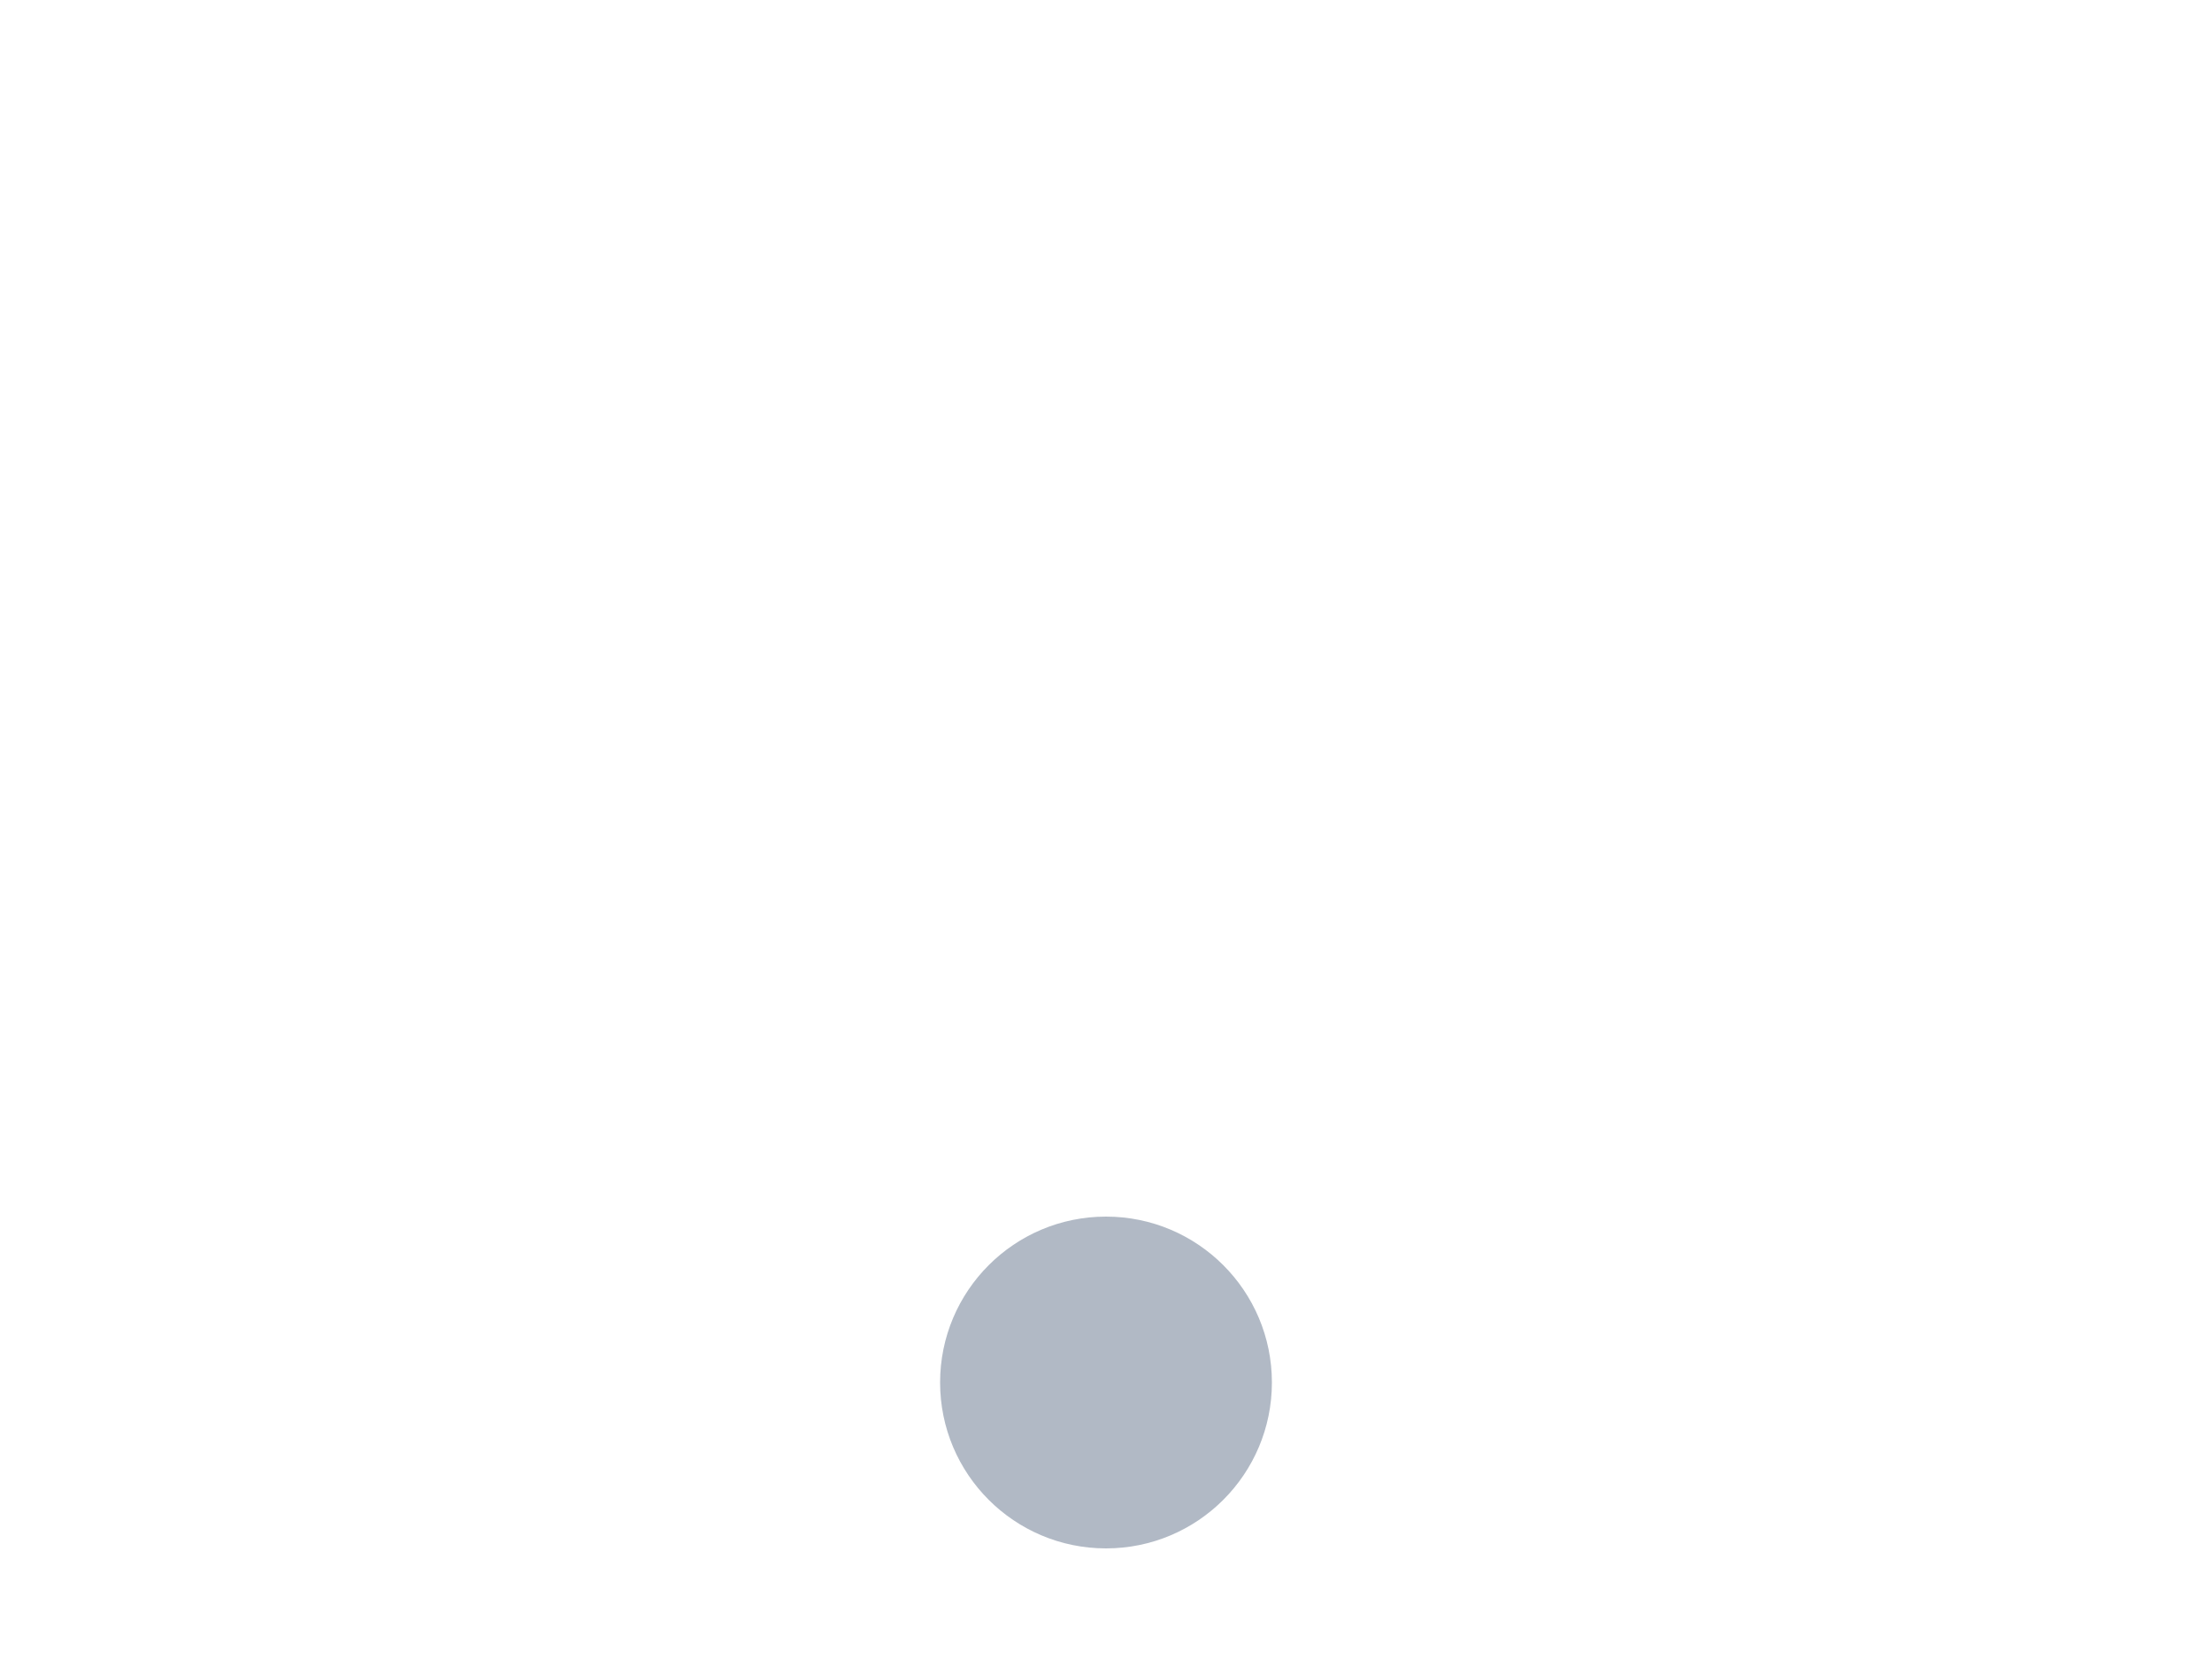
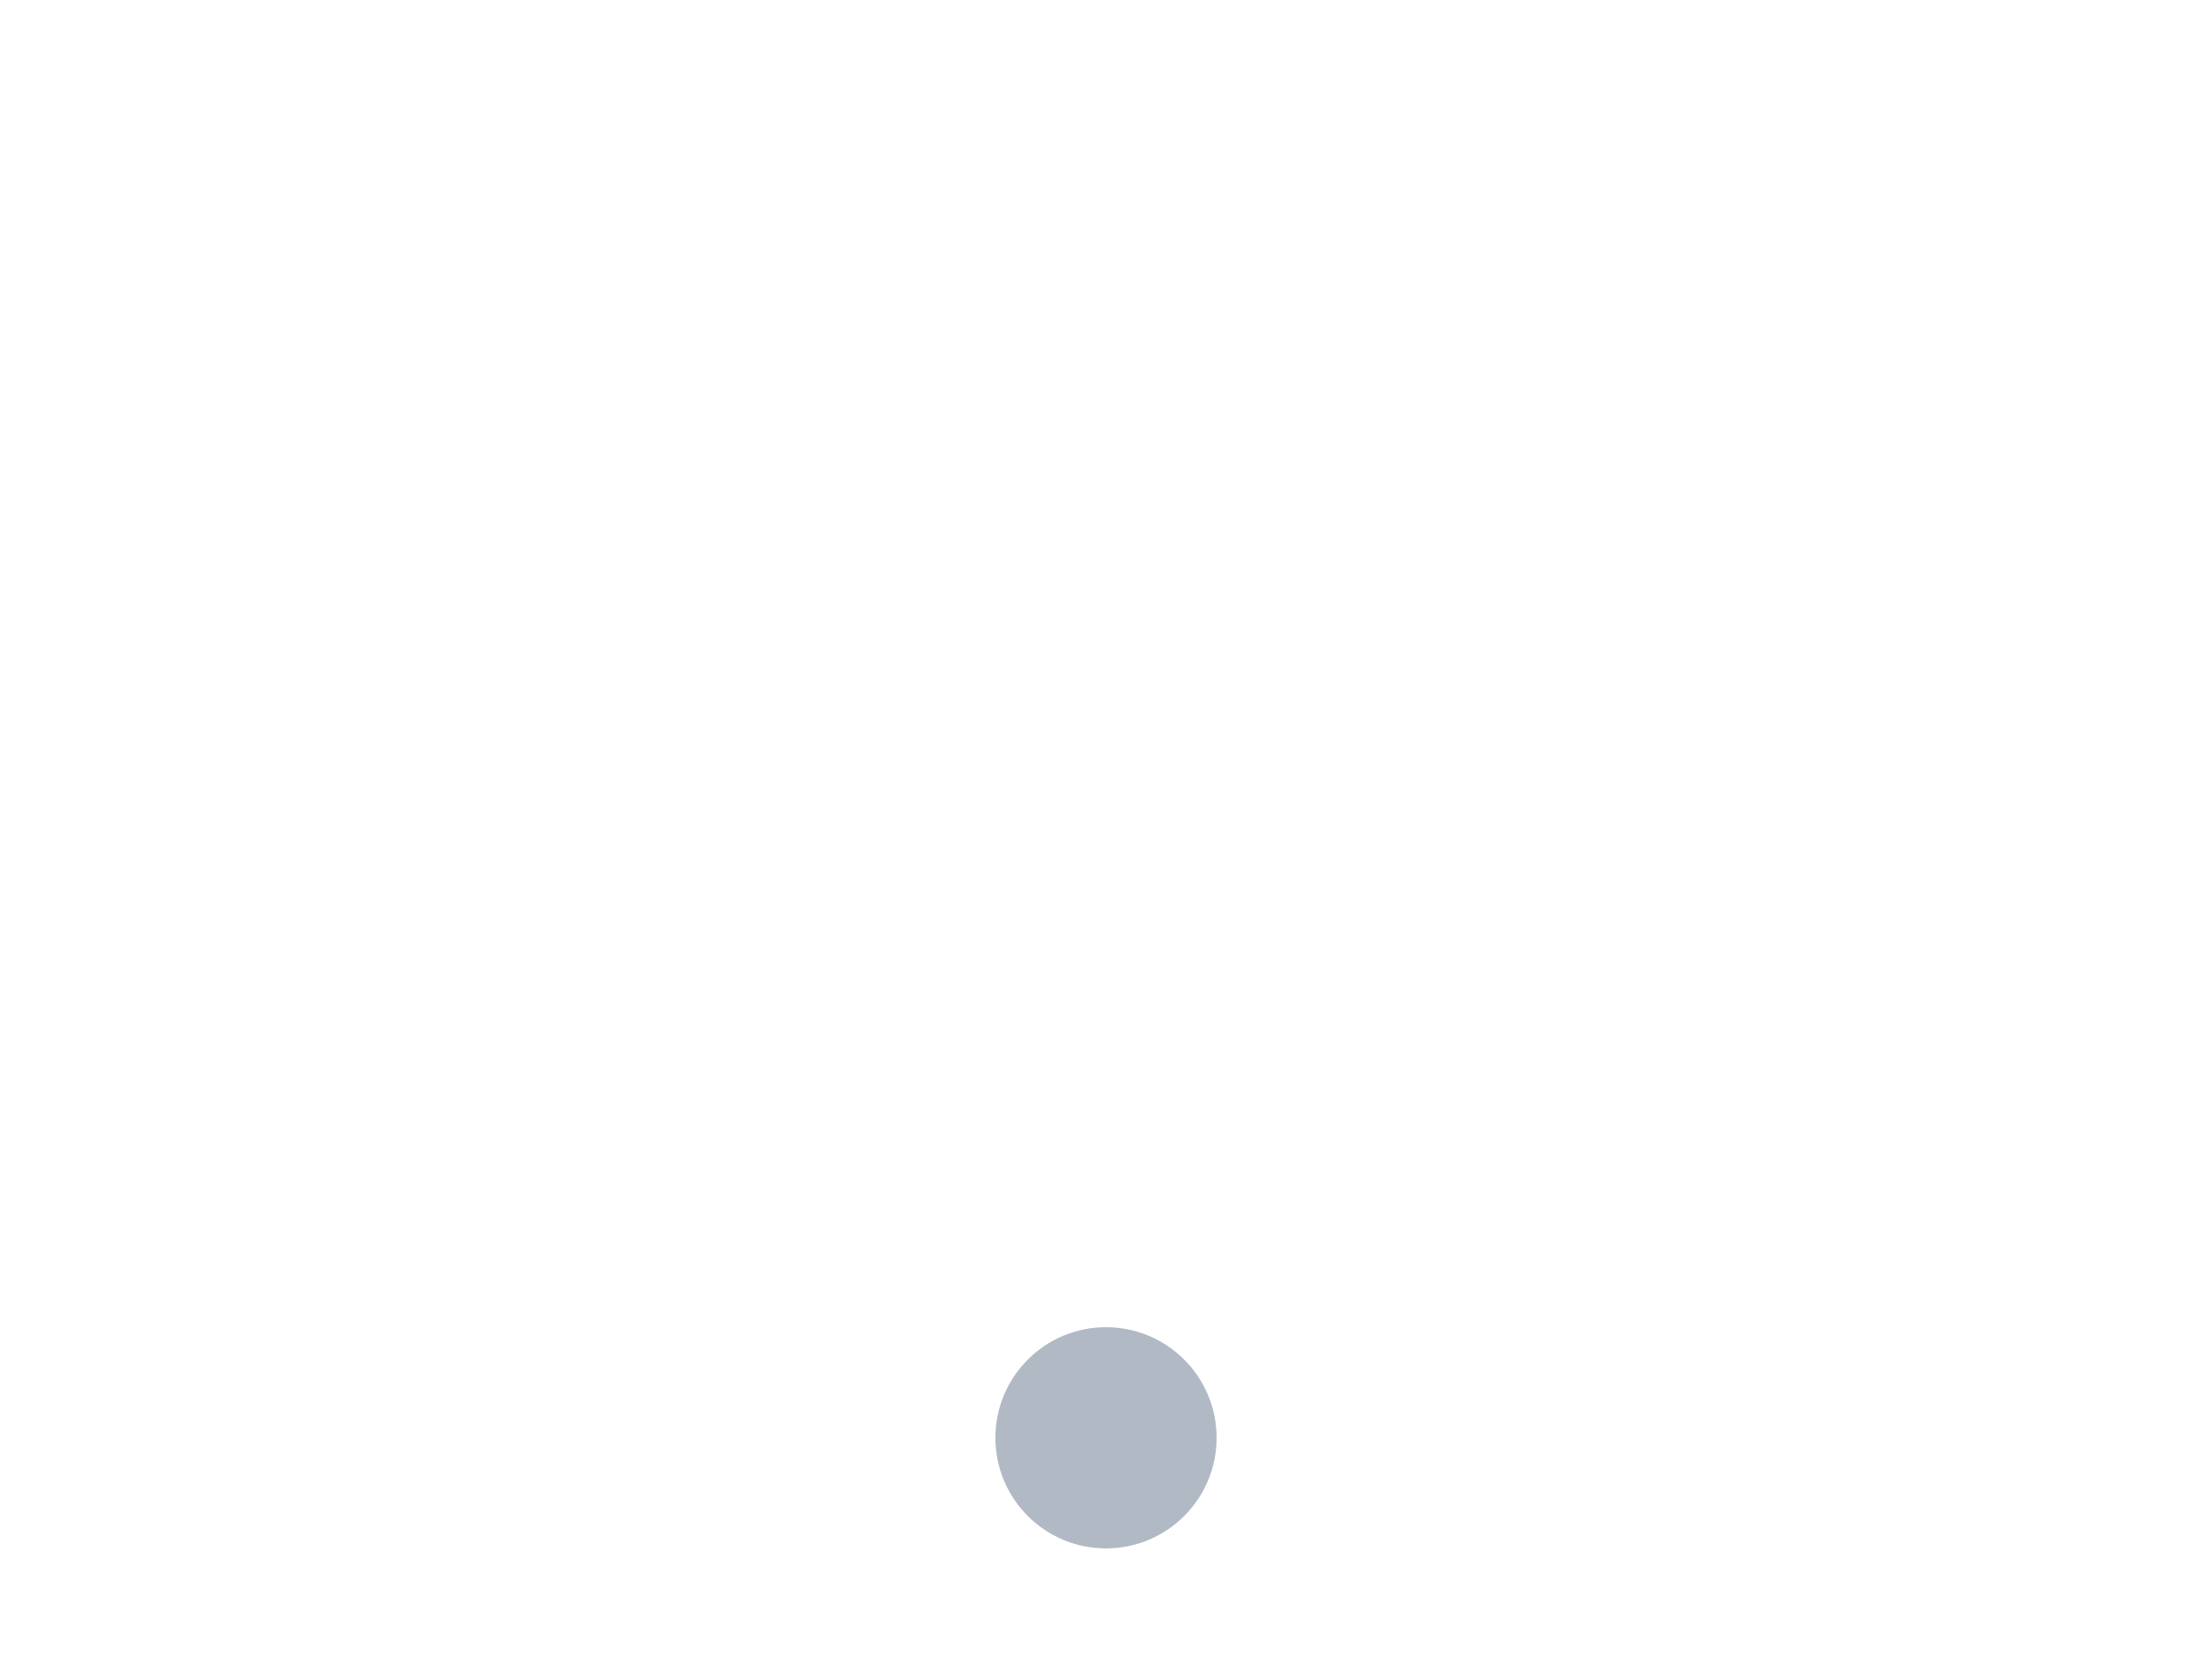
<svg xmlns="http://www.w3.org/2000/svg" viewBox="10 20 80 60" fill="none">
  <defs>
    <linearGradient id="m-grad" x1="0%" y1="0%" x2="100%" y2="100%">
      <stop offset="0%" style="stop-color:#1e40af" />
      <stop offset="100%" style="stop-color:#2dd4bf" />
    </linearGradient>
    <style>
      /* 定义动画关键帧：控制描边偏移量从隐藏到显示 */
      @keyframes drawM {
        from {
          stroke-dashoffset: 160; /* 初始值：大于路径长度，完全隐藏 */
        }
        to {
          stroke-dashoffset: 0;   /* 结束值：无偏移，完全显示 */
        }
      }

      /* 应用到路径上的样式类 */
      .animated-m-path {
        stroke: url(#m-grad);     /* 使用定义的渐变色描边 */
        stroke-width: 12;         /* 线条粗细 */
        stroke-linecap: round;    /* 端点圆润 */
        stroke-linejoin: round;   /* 拐角圆润 */
        /* 核心原理：将实线变为超长虚线 */
        stroke-dasharray: 160;    /* 虚线实心部分的长度，需大于路径总长 */
        stroke-dashoffset: 160;   /* 初始偏移量，把实心部分“藏”起来 */
        /* 执行动画：时长1.5秒，缓入缓出，播放完毕后停留在结束状态 */
        animation: drawM 1.5s ease-in-out forwards;
      }
    </style>
  </defs>
  <path d="M20 70 L35 30 L50 55 L65 30 L80 70" class="animated-m-path" />
-   <circle cx="50" cy="70" r="6" fill="#64748b" opacity="0.5" />
+   <circle cx="50" cy="72" r="4" fill="#64748b" opacity="0.5" />
</svg>
